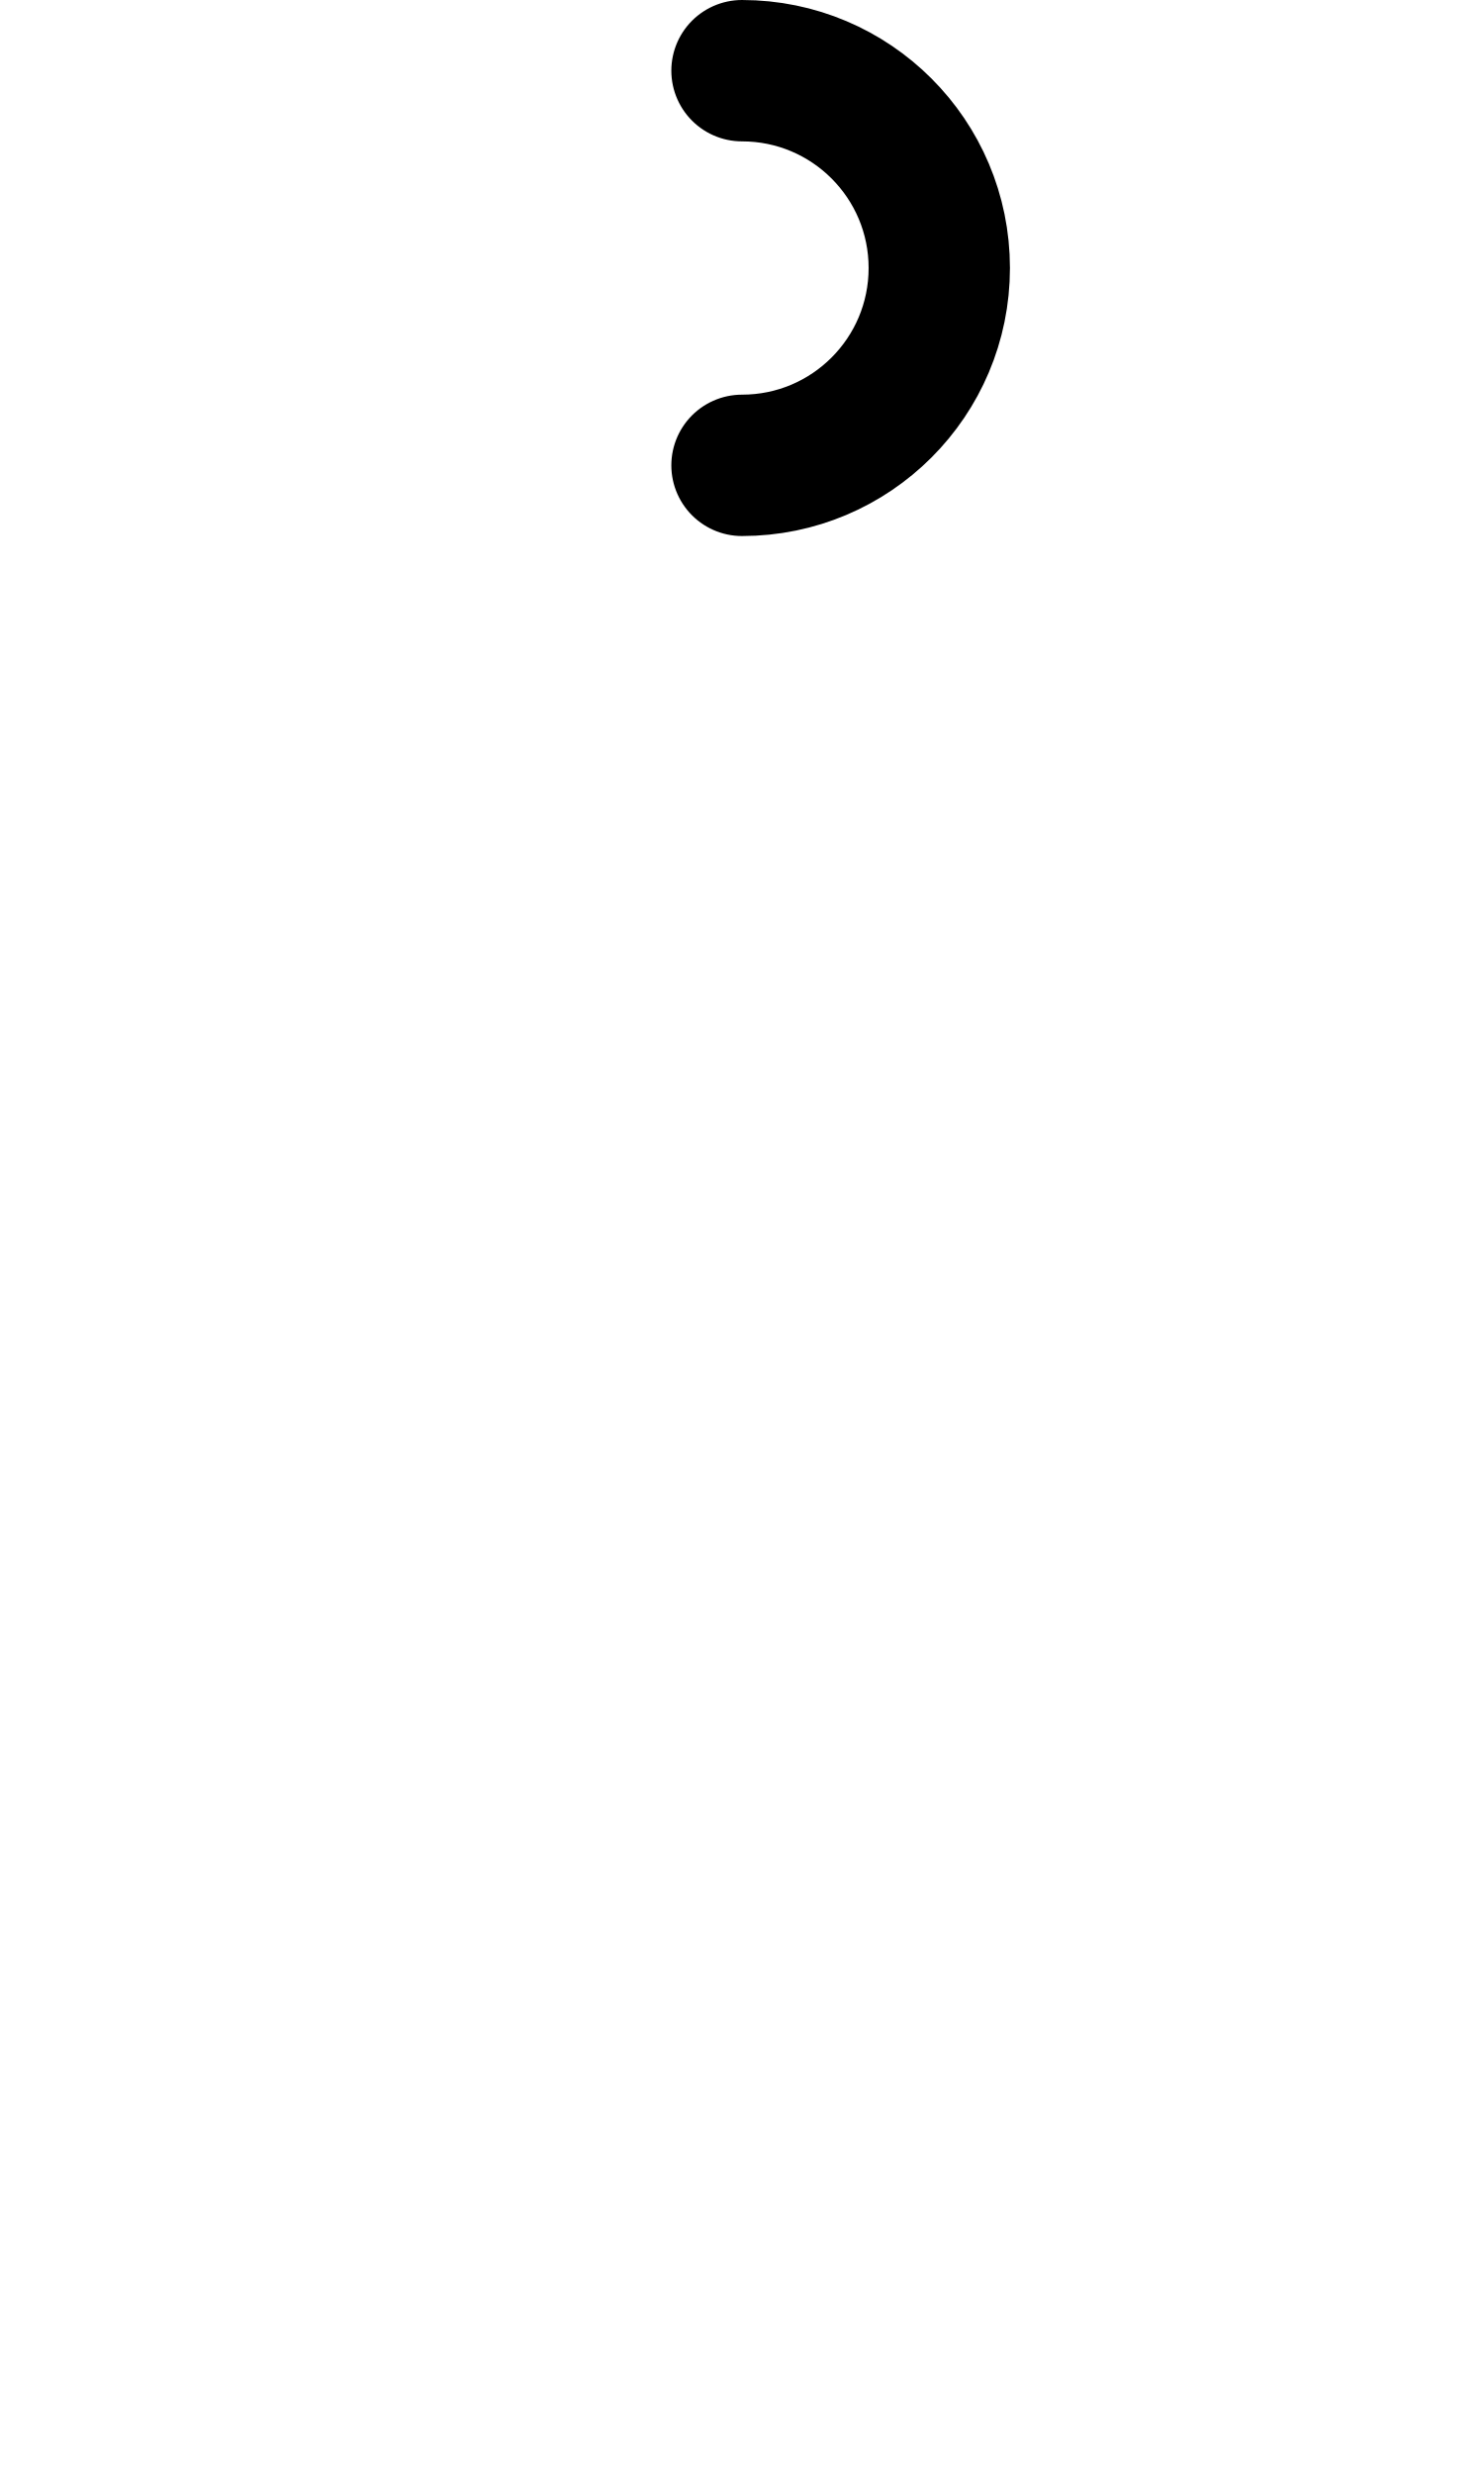
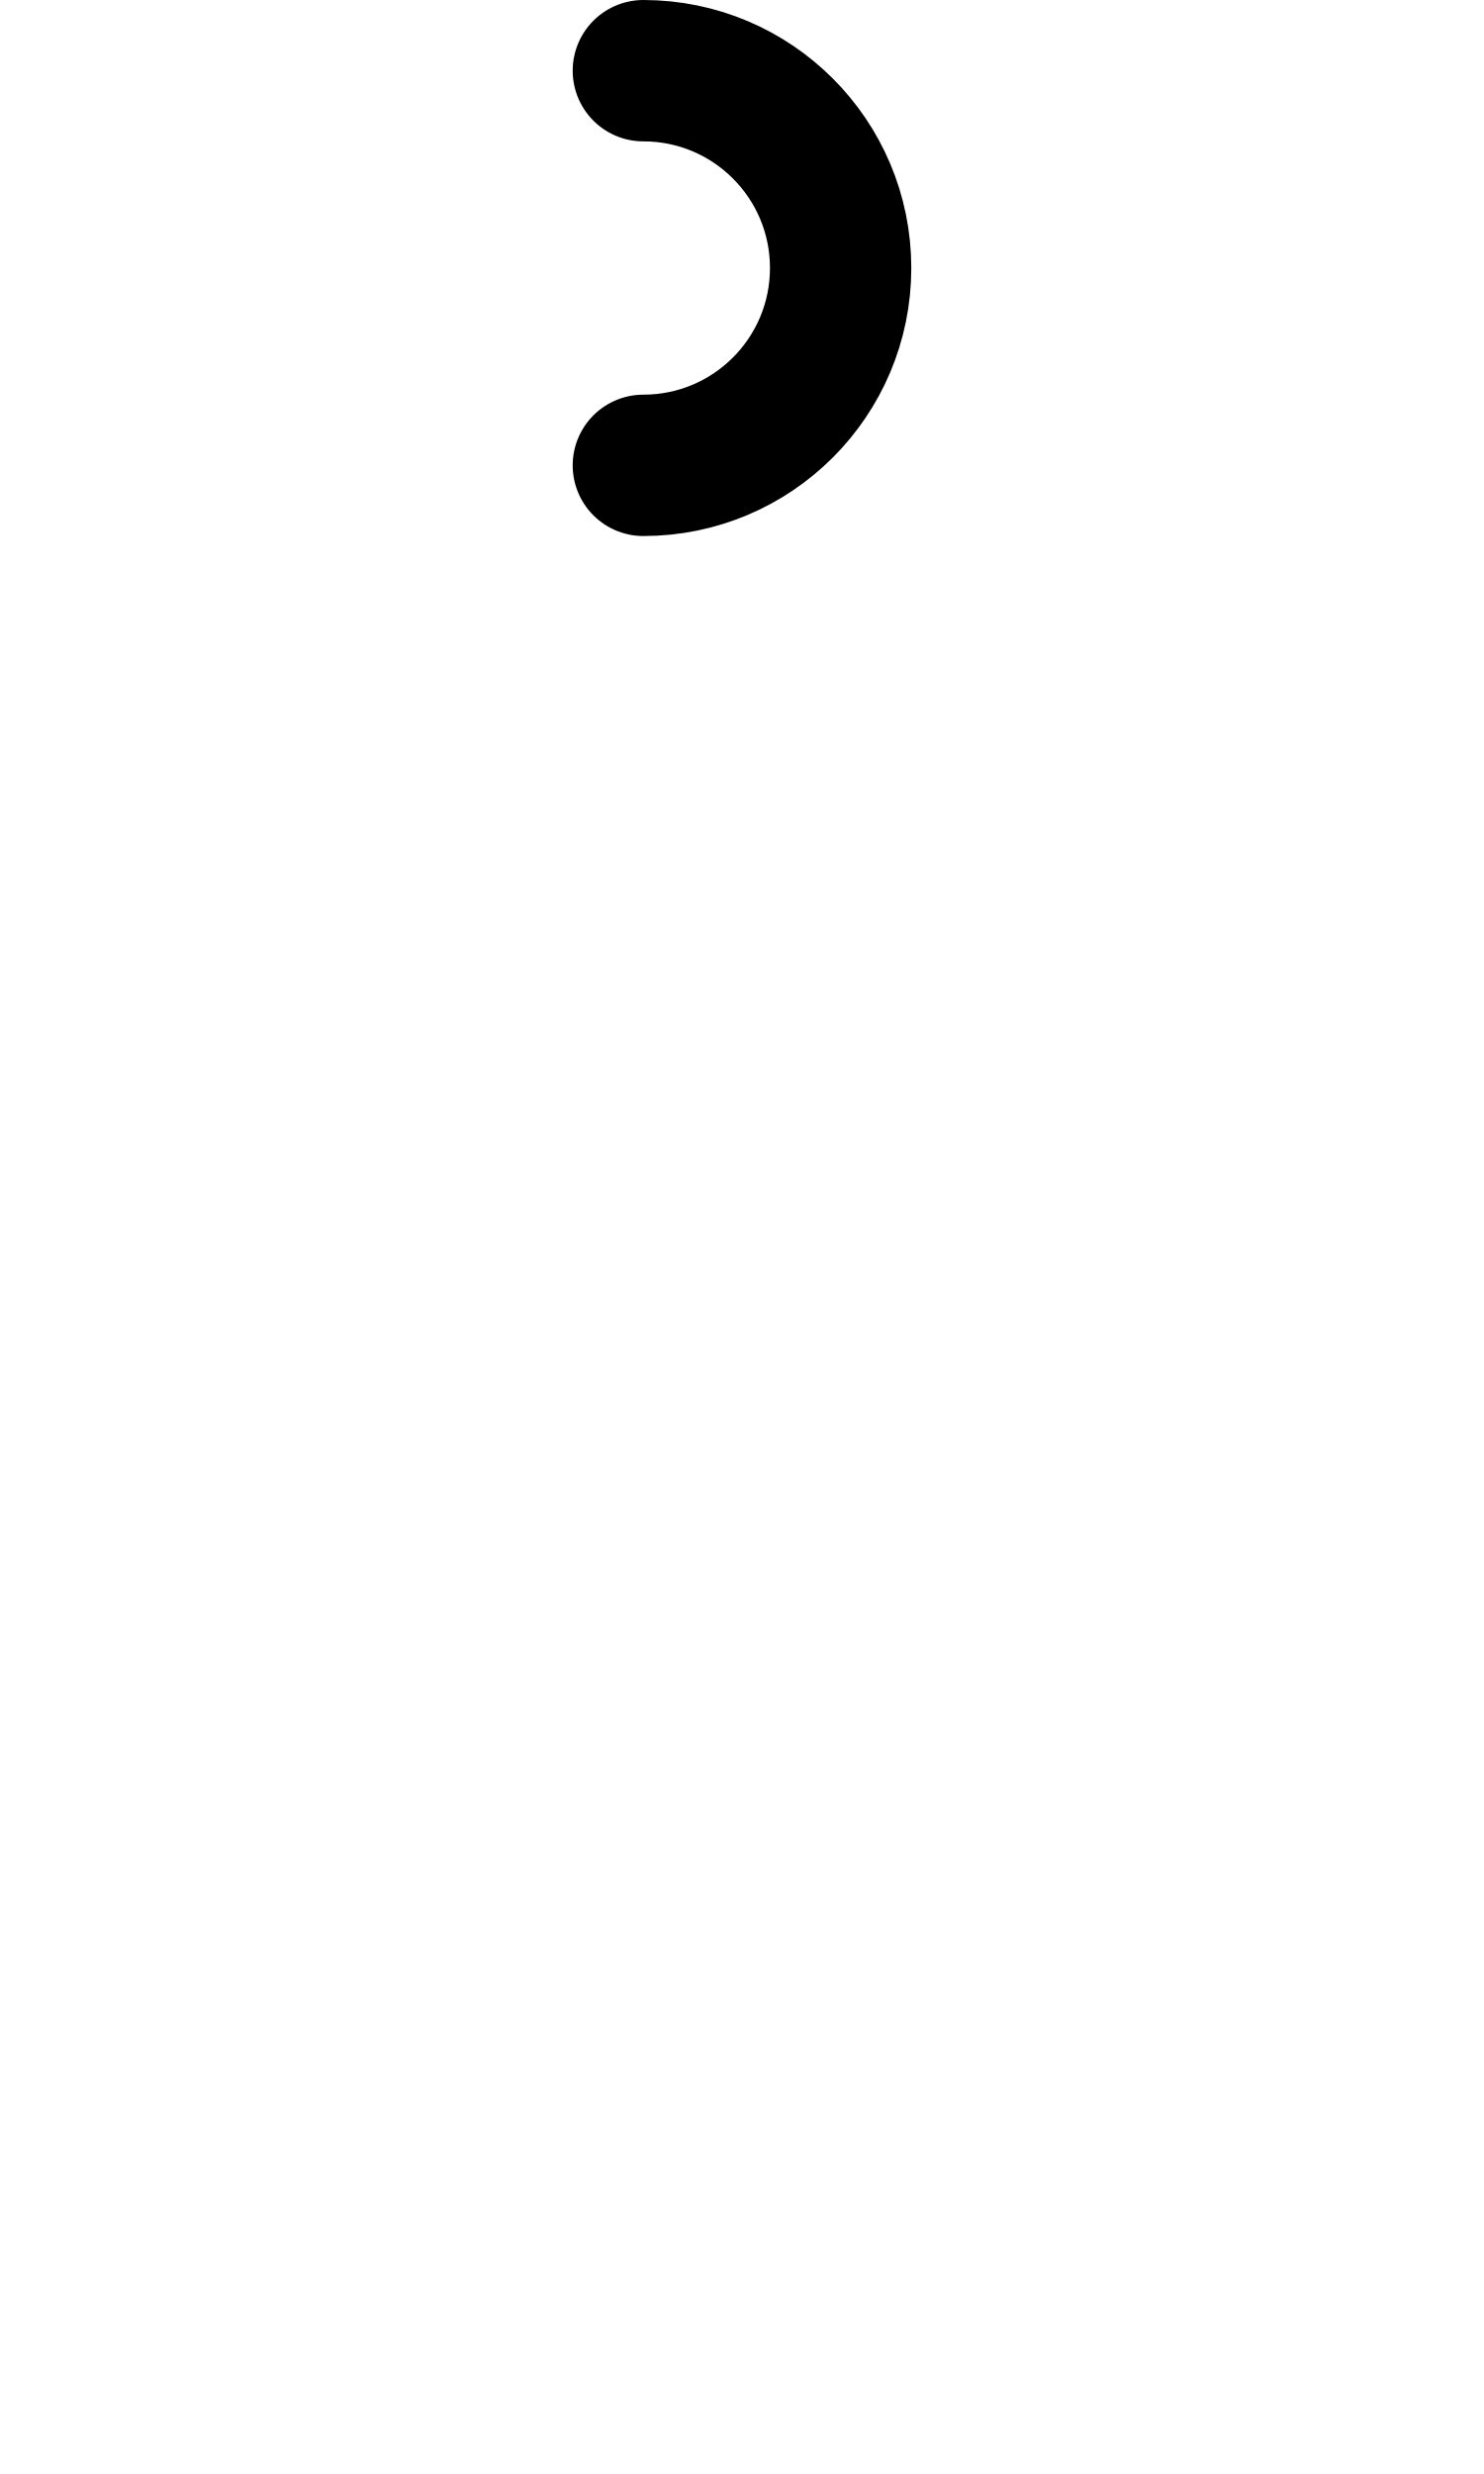
<svg xmlns="http://www.w3.org/2000/svg" width="1008" height="1680" viewBox="0 0 63 105" version="1.1" id="svg5" xml:space="preserve">
  <defs id="defs2" />
  <g id="layer3" style="display:inline;opacity:0.5;stroke-width:3.6;stroke-dasharray:none" transform="matrix(0.8333333,0,0,0.8333333,-157.9762,-173.0963)" />
  <g id="layer2" style="display:inline" />
  <g id="layer1" style="display:inline">
-     <path style="fill:none;stroke:#000000;stroke-width:6;stroke-linecap:round;stroke-linejoin:round;paint-order:markers fill stroke" id="path82549" d="M 31.5,3 A 8.375,8.375 0 0 1 39.875,11.375 8.375,8.375 0 0 1 31.5,19.75" />
+     <path style="fill:none;stroke:#000000;stroke-width:6;stroke-linecap:round;stroke-linejoin:round;paint-order:markers fill stroke" id="path82549" d="m 27.312,3 a 8.375,8.375 0 0 1 8.375,8.375 8.375,8.375 0 0 1 -8.375,8.375" />
  </g>
</svg>
